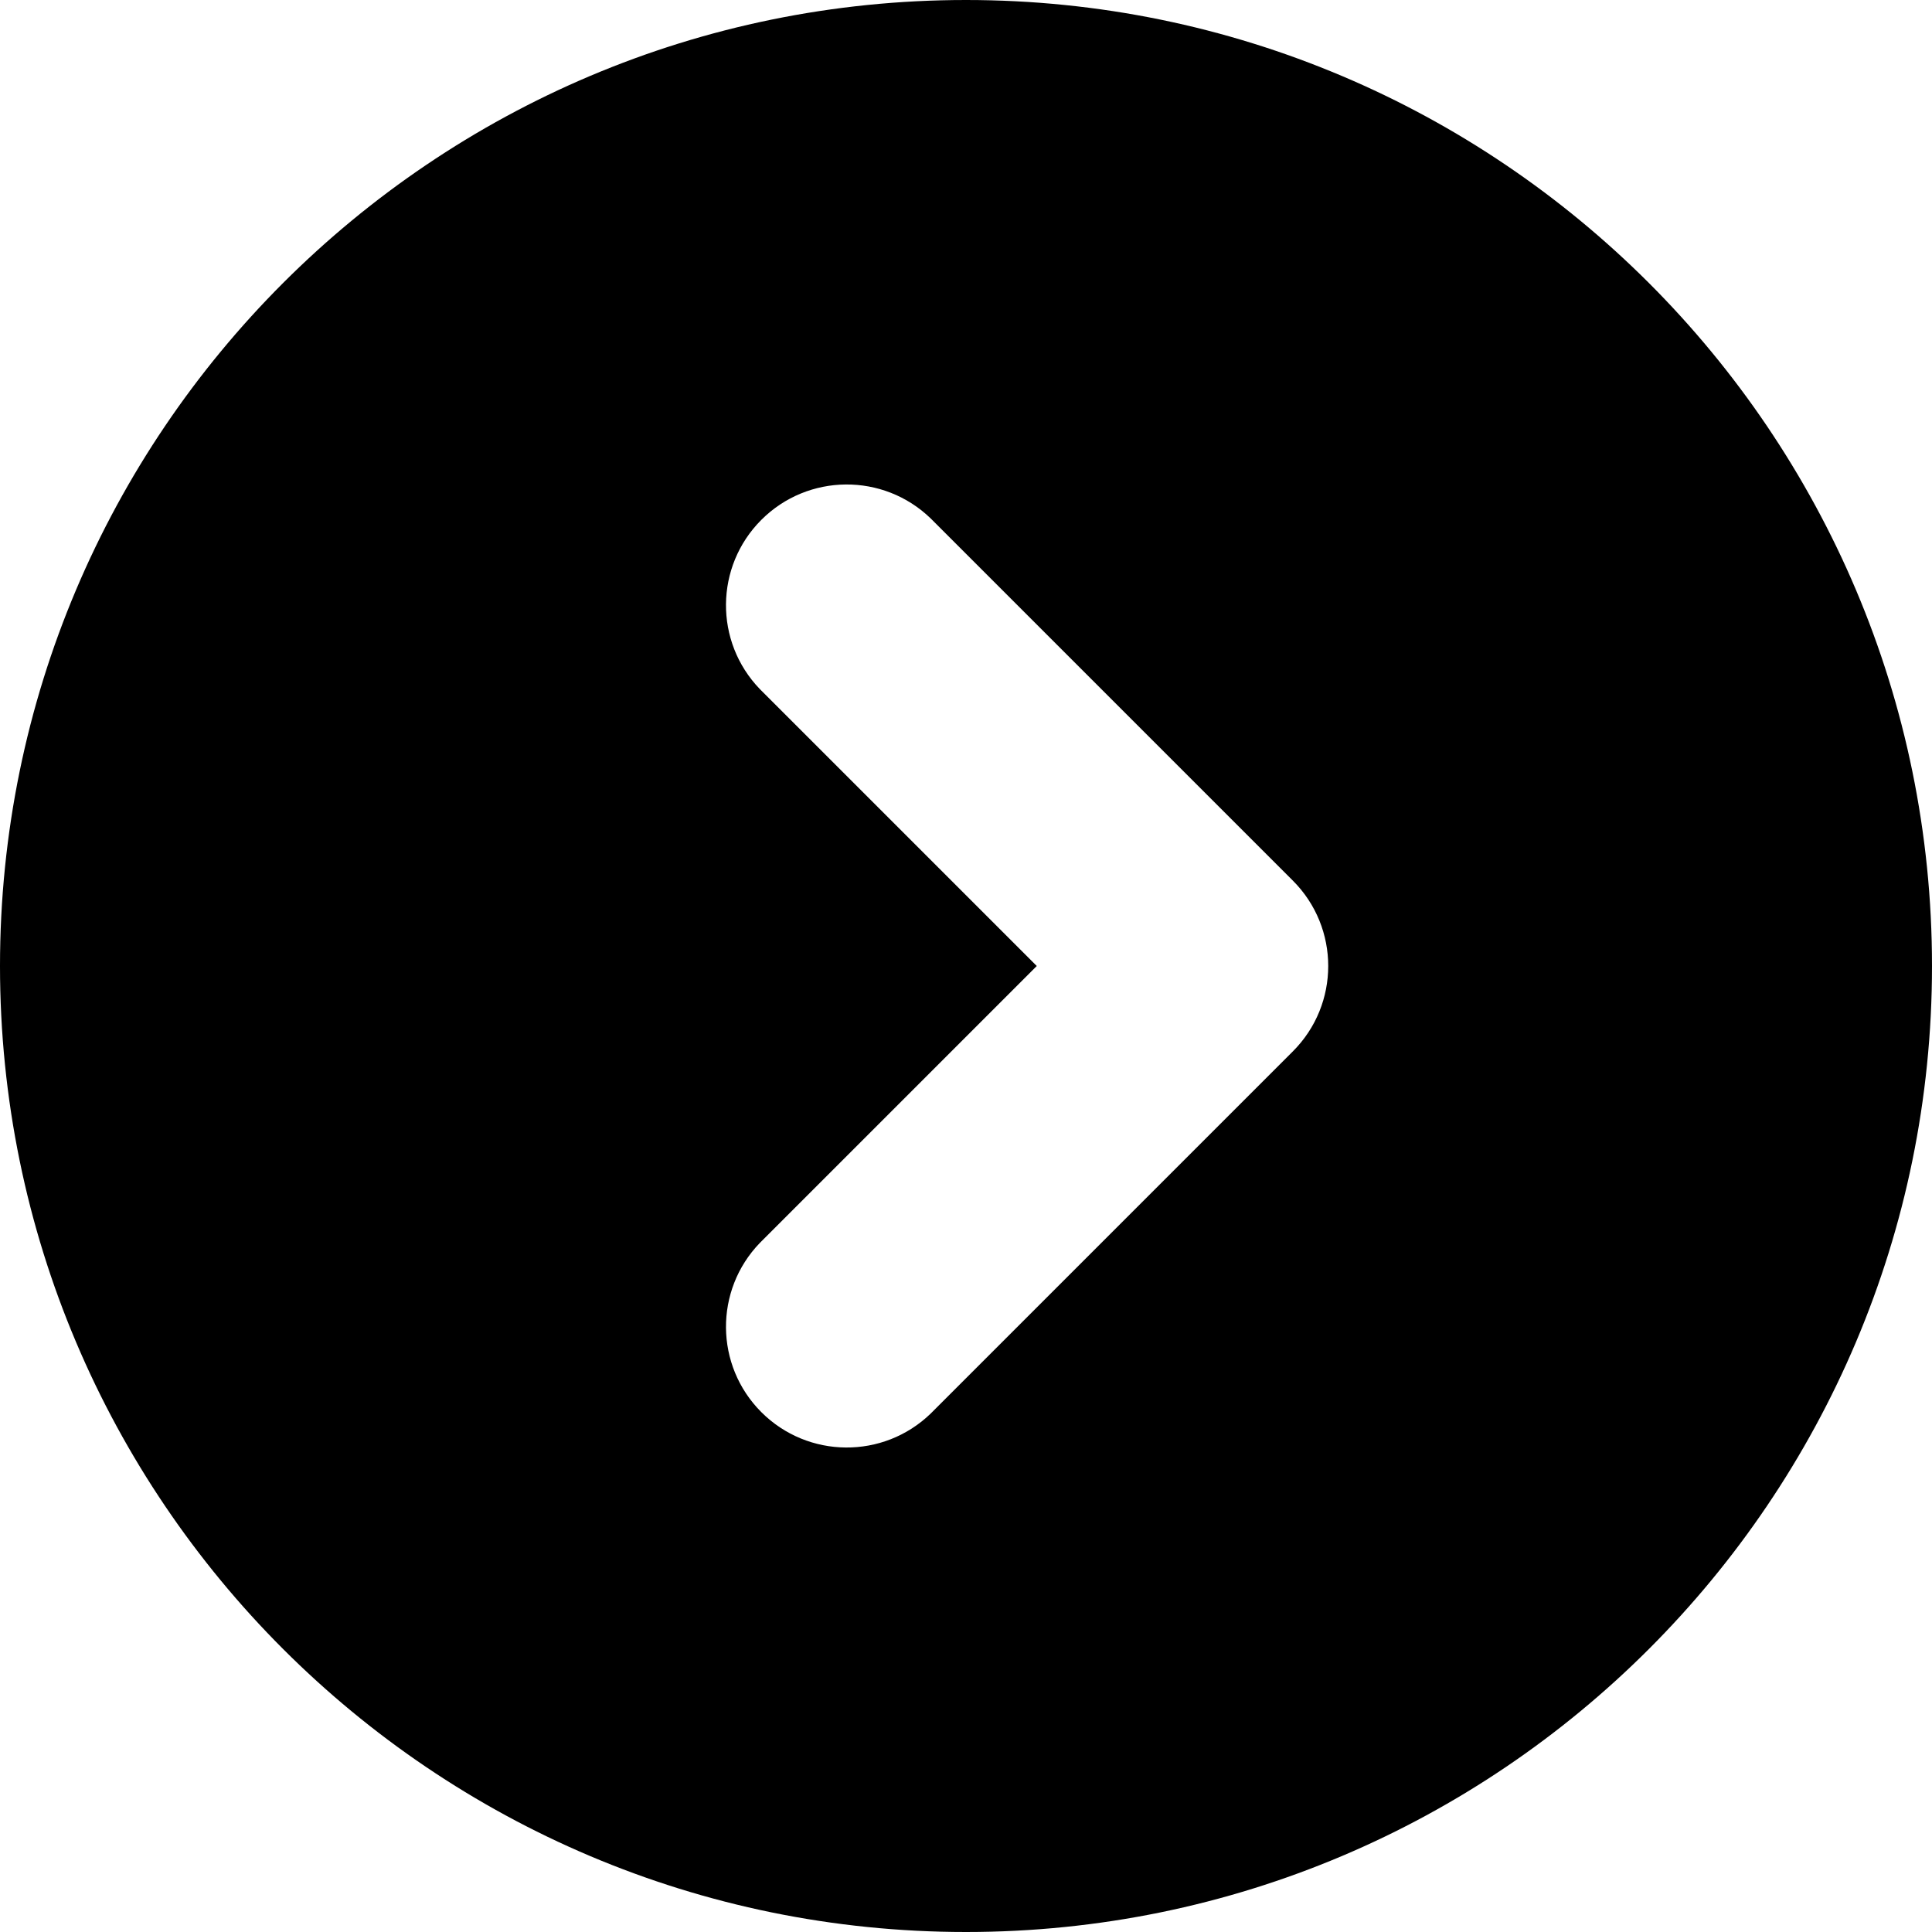
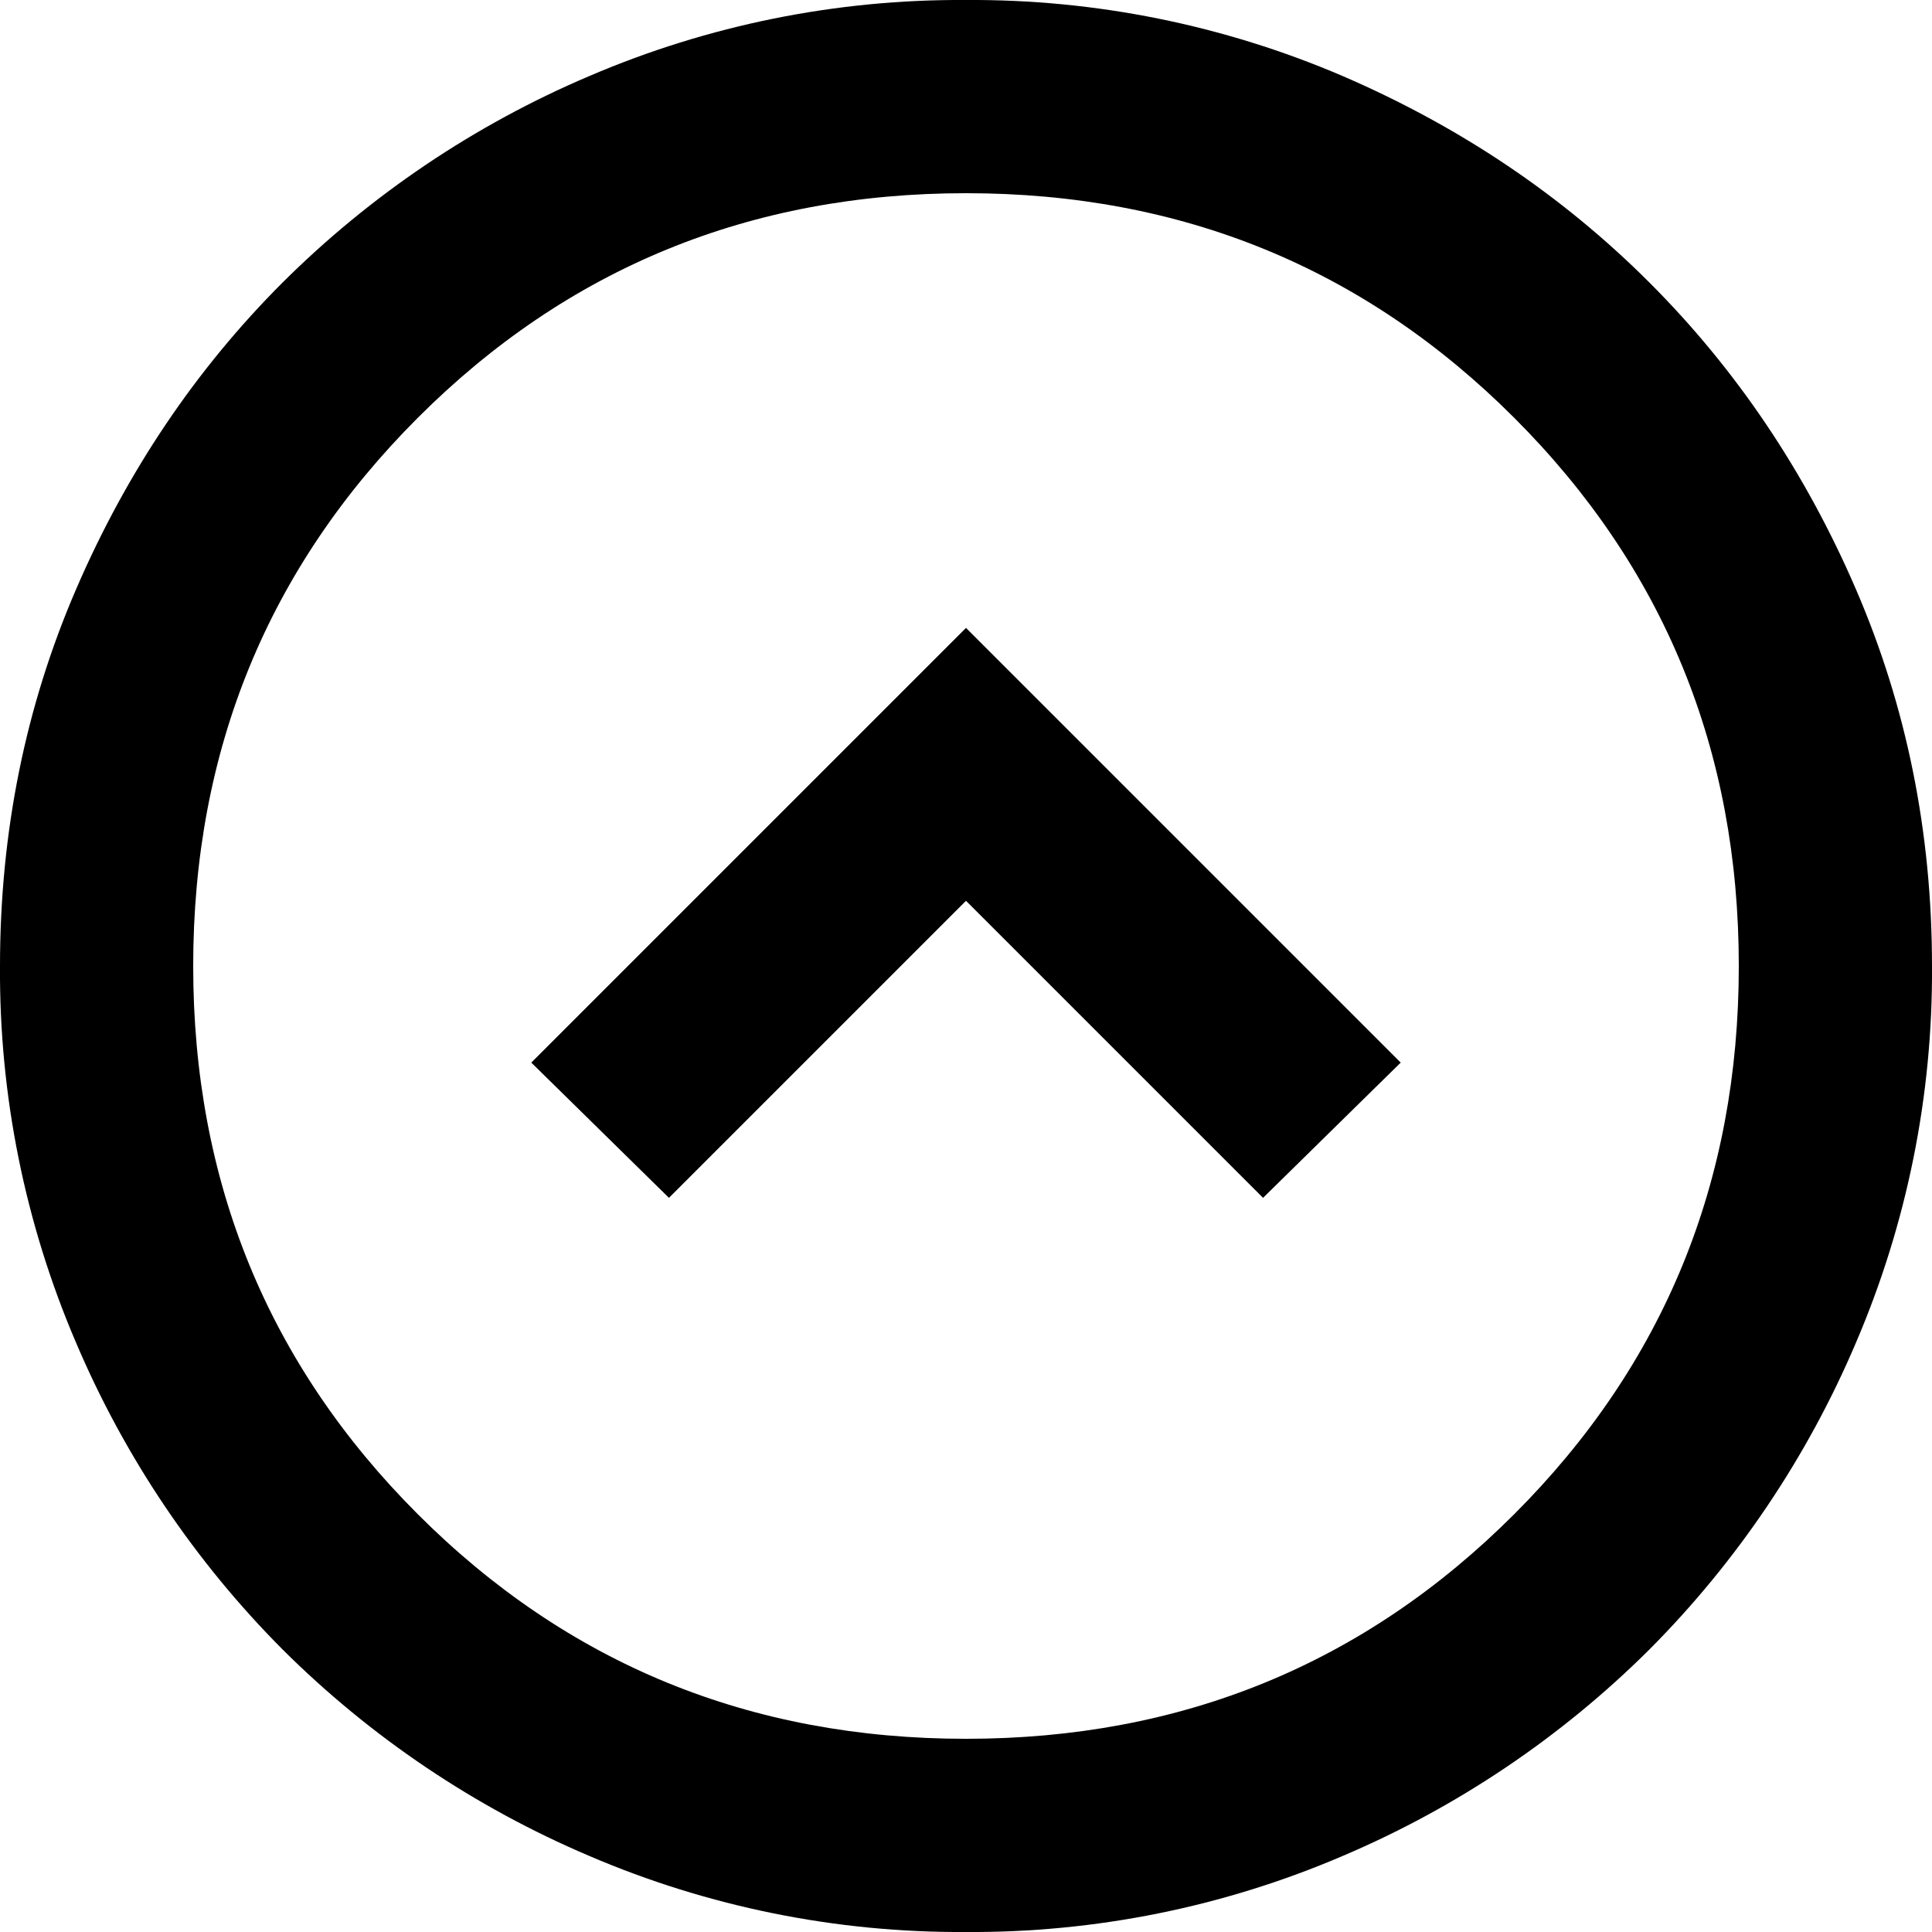
<svg xmlns="http://www.w3.org/2000/svg" width="16" height="16" viewBox="0 0 16 16">
-   <path fill-rule="evenodd" d="M0 8c0-4.416 3.584-8 8-8s8 3.584 8 8-3.584 8-8 8-8-3.584-8-8zm6.293 2.293a1 1 0 0 0 1.414 1.414l3-3a1 1 0 0 0 0-1.414l-3-3a1 1 0 0 0-1.414 1.414L8.586 8l-2.293 2.293z" />
+   <path d="M5.54 9.92 8 7.46l2.46 2.46L11.6 8.8 8 5.2 4.4 8.8l1.14 1.12ZM8 16a7.79 7.79 0 0 1-3.12-.63 8.079 8.079 0 0 1-2.54-1.71 8.08 8.08 0 0 1-1.71-2.54A7.79 7.79 0 0 1 0 8c0-1.107.21-2.147.63-3.12.42-.973.99-1.82 1.71-2.54A8.079 8.079 0 0 1 4.88.63 7.79 7.79 0 0 1 8 0a7.79 7.79 0 0 1 3.12.63c.973.42 1.82.99 2.54 1.71s1.29 1.567 1.71 2.54c.42.973.63 2.013.63 3.12a7.79 7.79 0 0 1-.63 3.12 8.08 8.08 0 0 1-1.71 2.54 8.08 8.08 0 0 1-2.54 1.71A7.79 7.79 0 0 1 8 16Zm0-1.6c1.787 0 3.3-.62 4.54-1.86C13.78 11.3 14.4 9.787 14.4 8s-.62-3.3-1.86-4.54C11.3 2.22 9.787 1.6 8 1.6s-3.3.62-4.54 1.86C2.22 4.7 1.6 6.213 1.6 8s.62 3.3 1.86 4.54C4.7 13.78 6.213 14.4 8 14.4Z" />
</svg>
